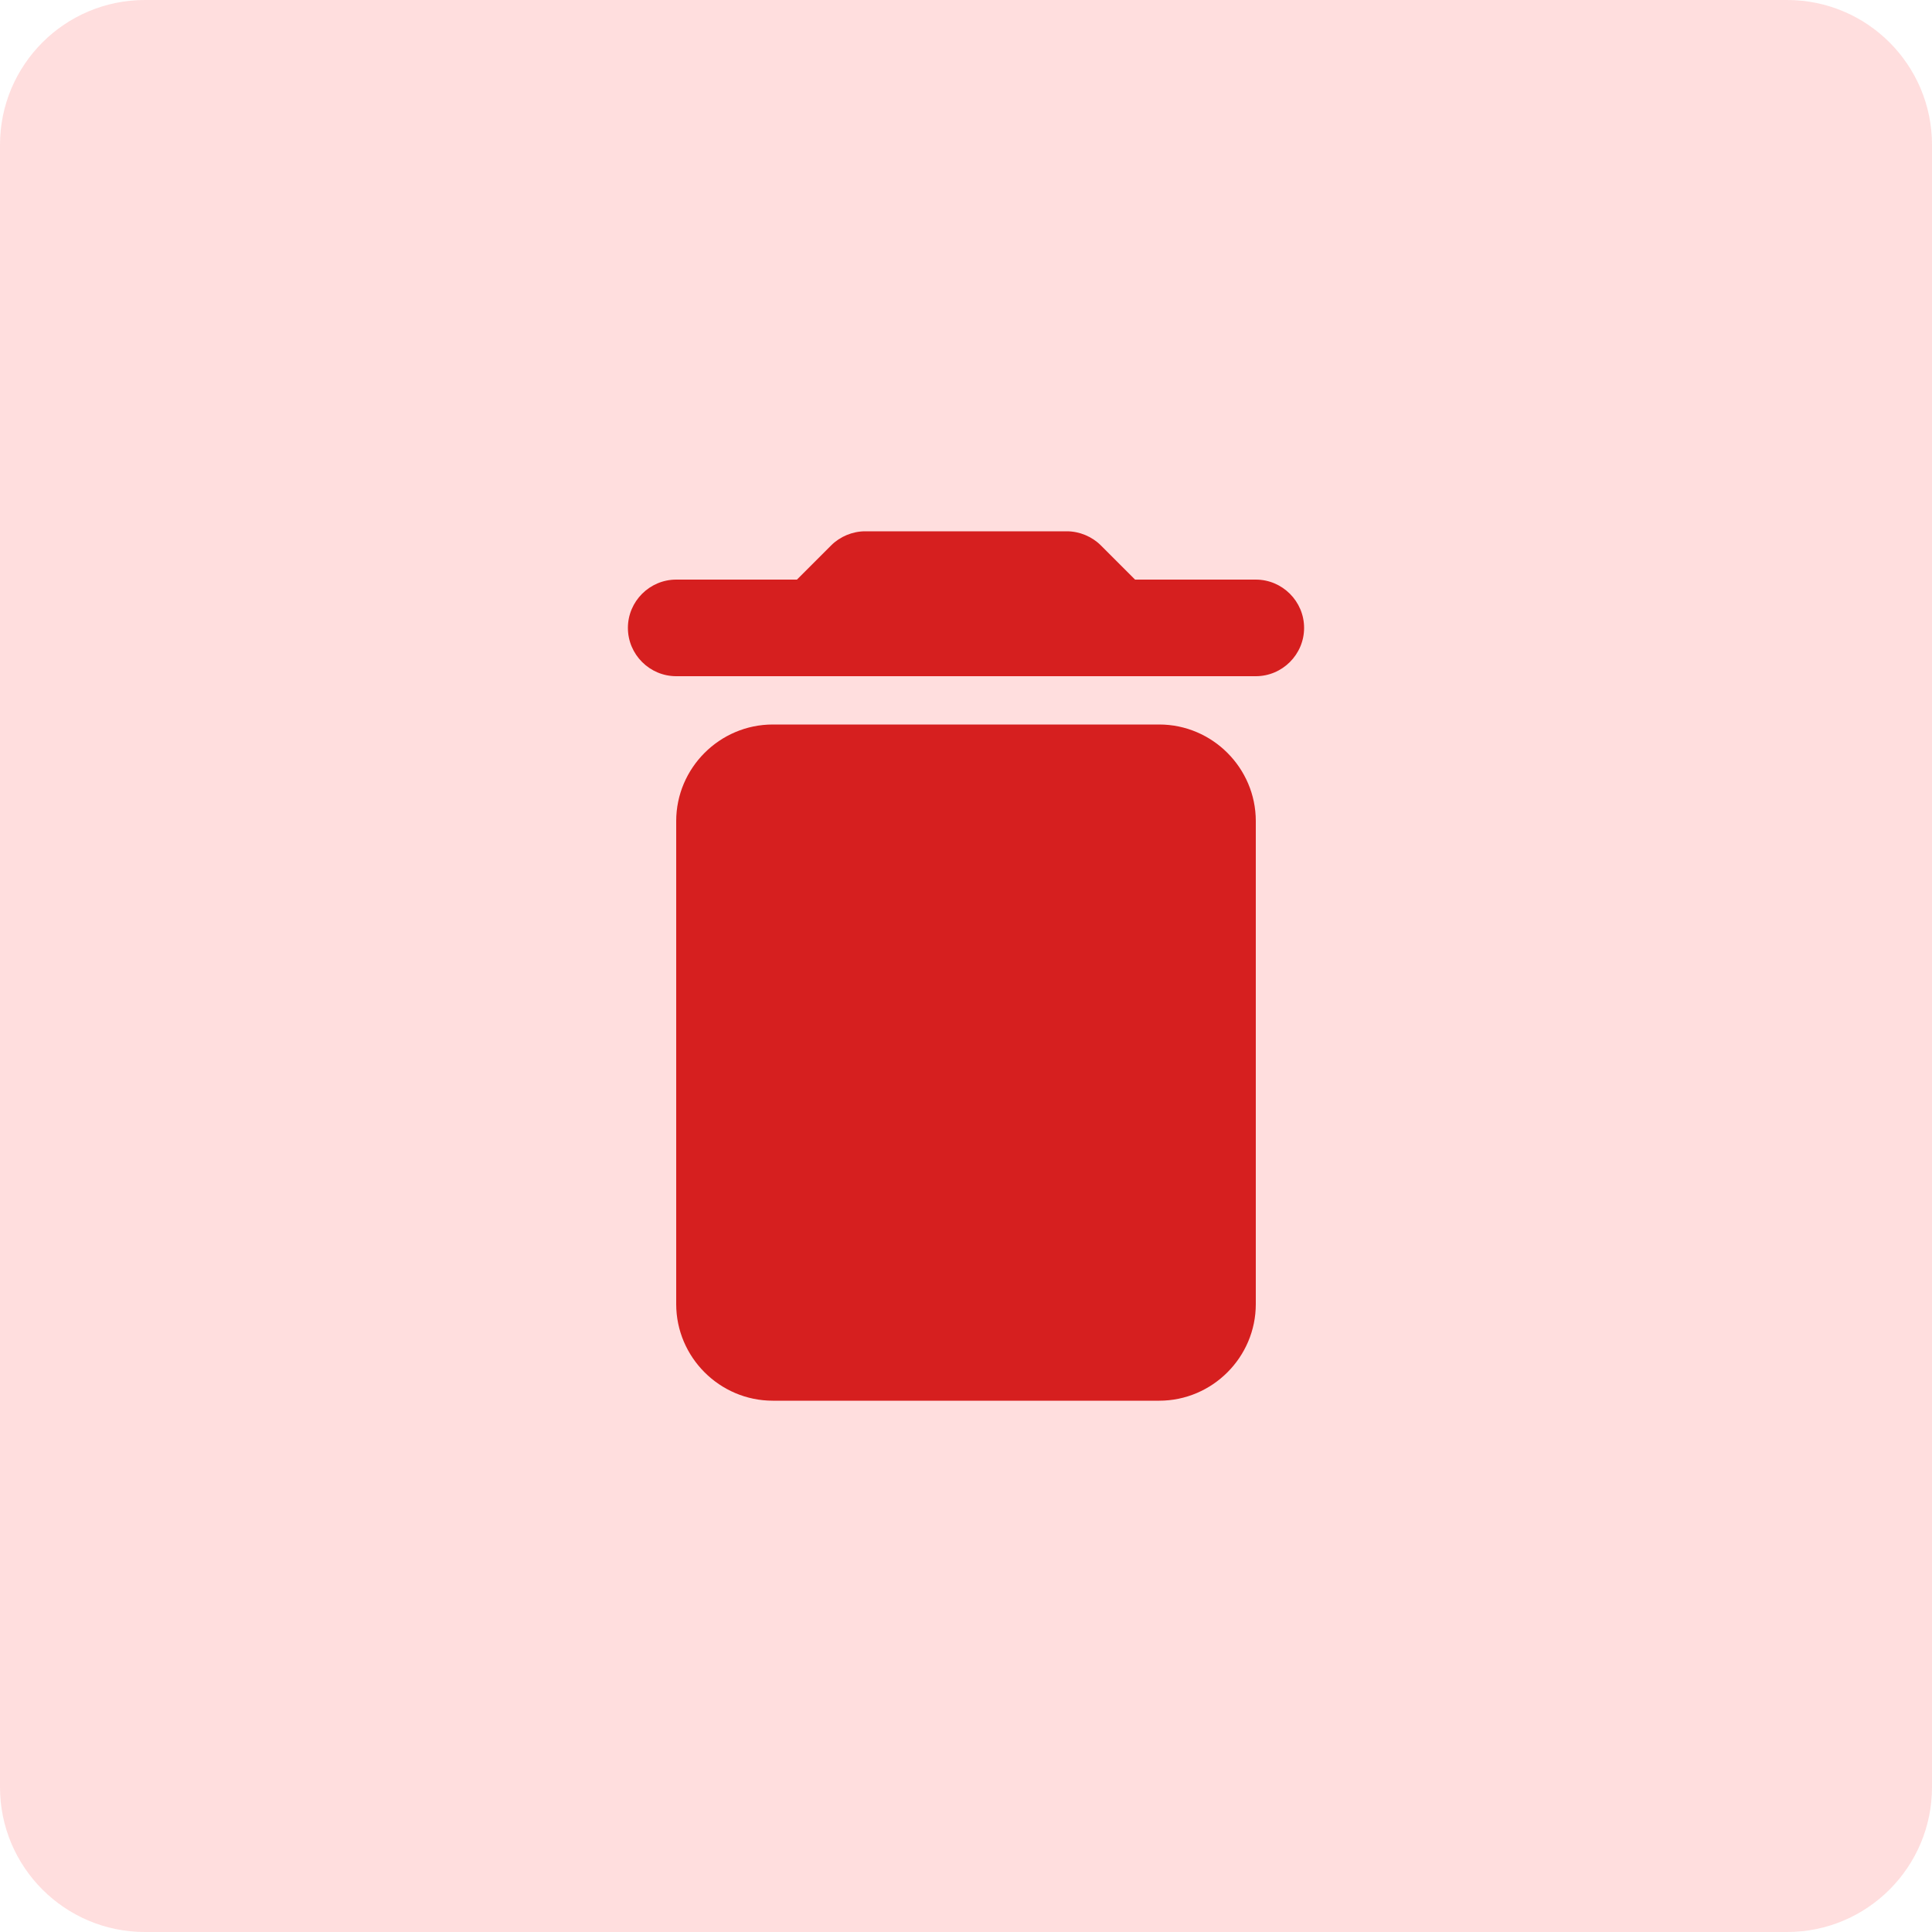
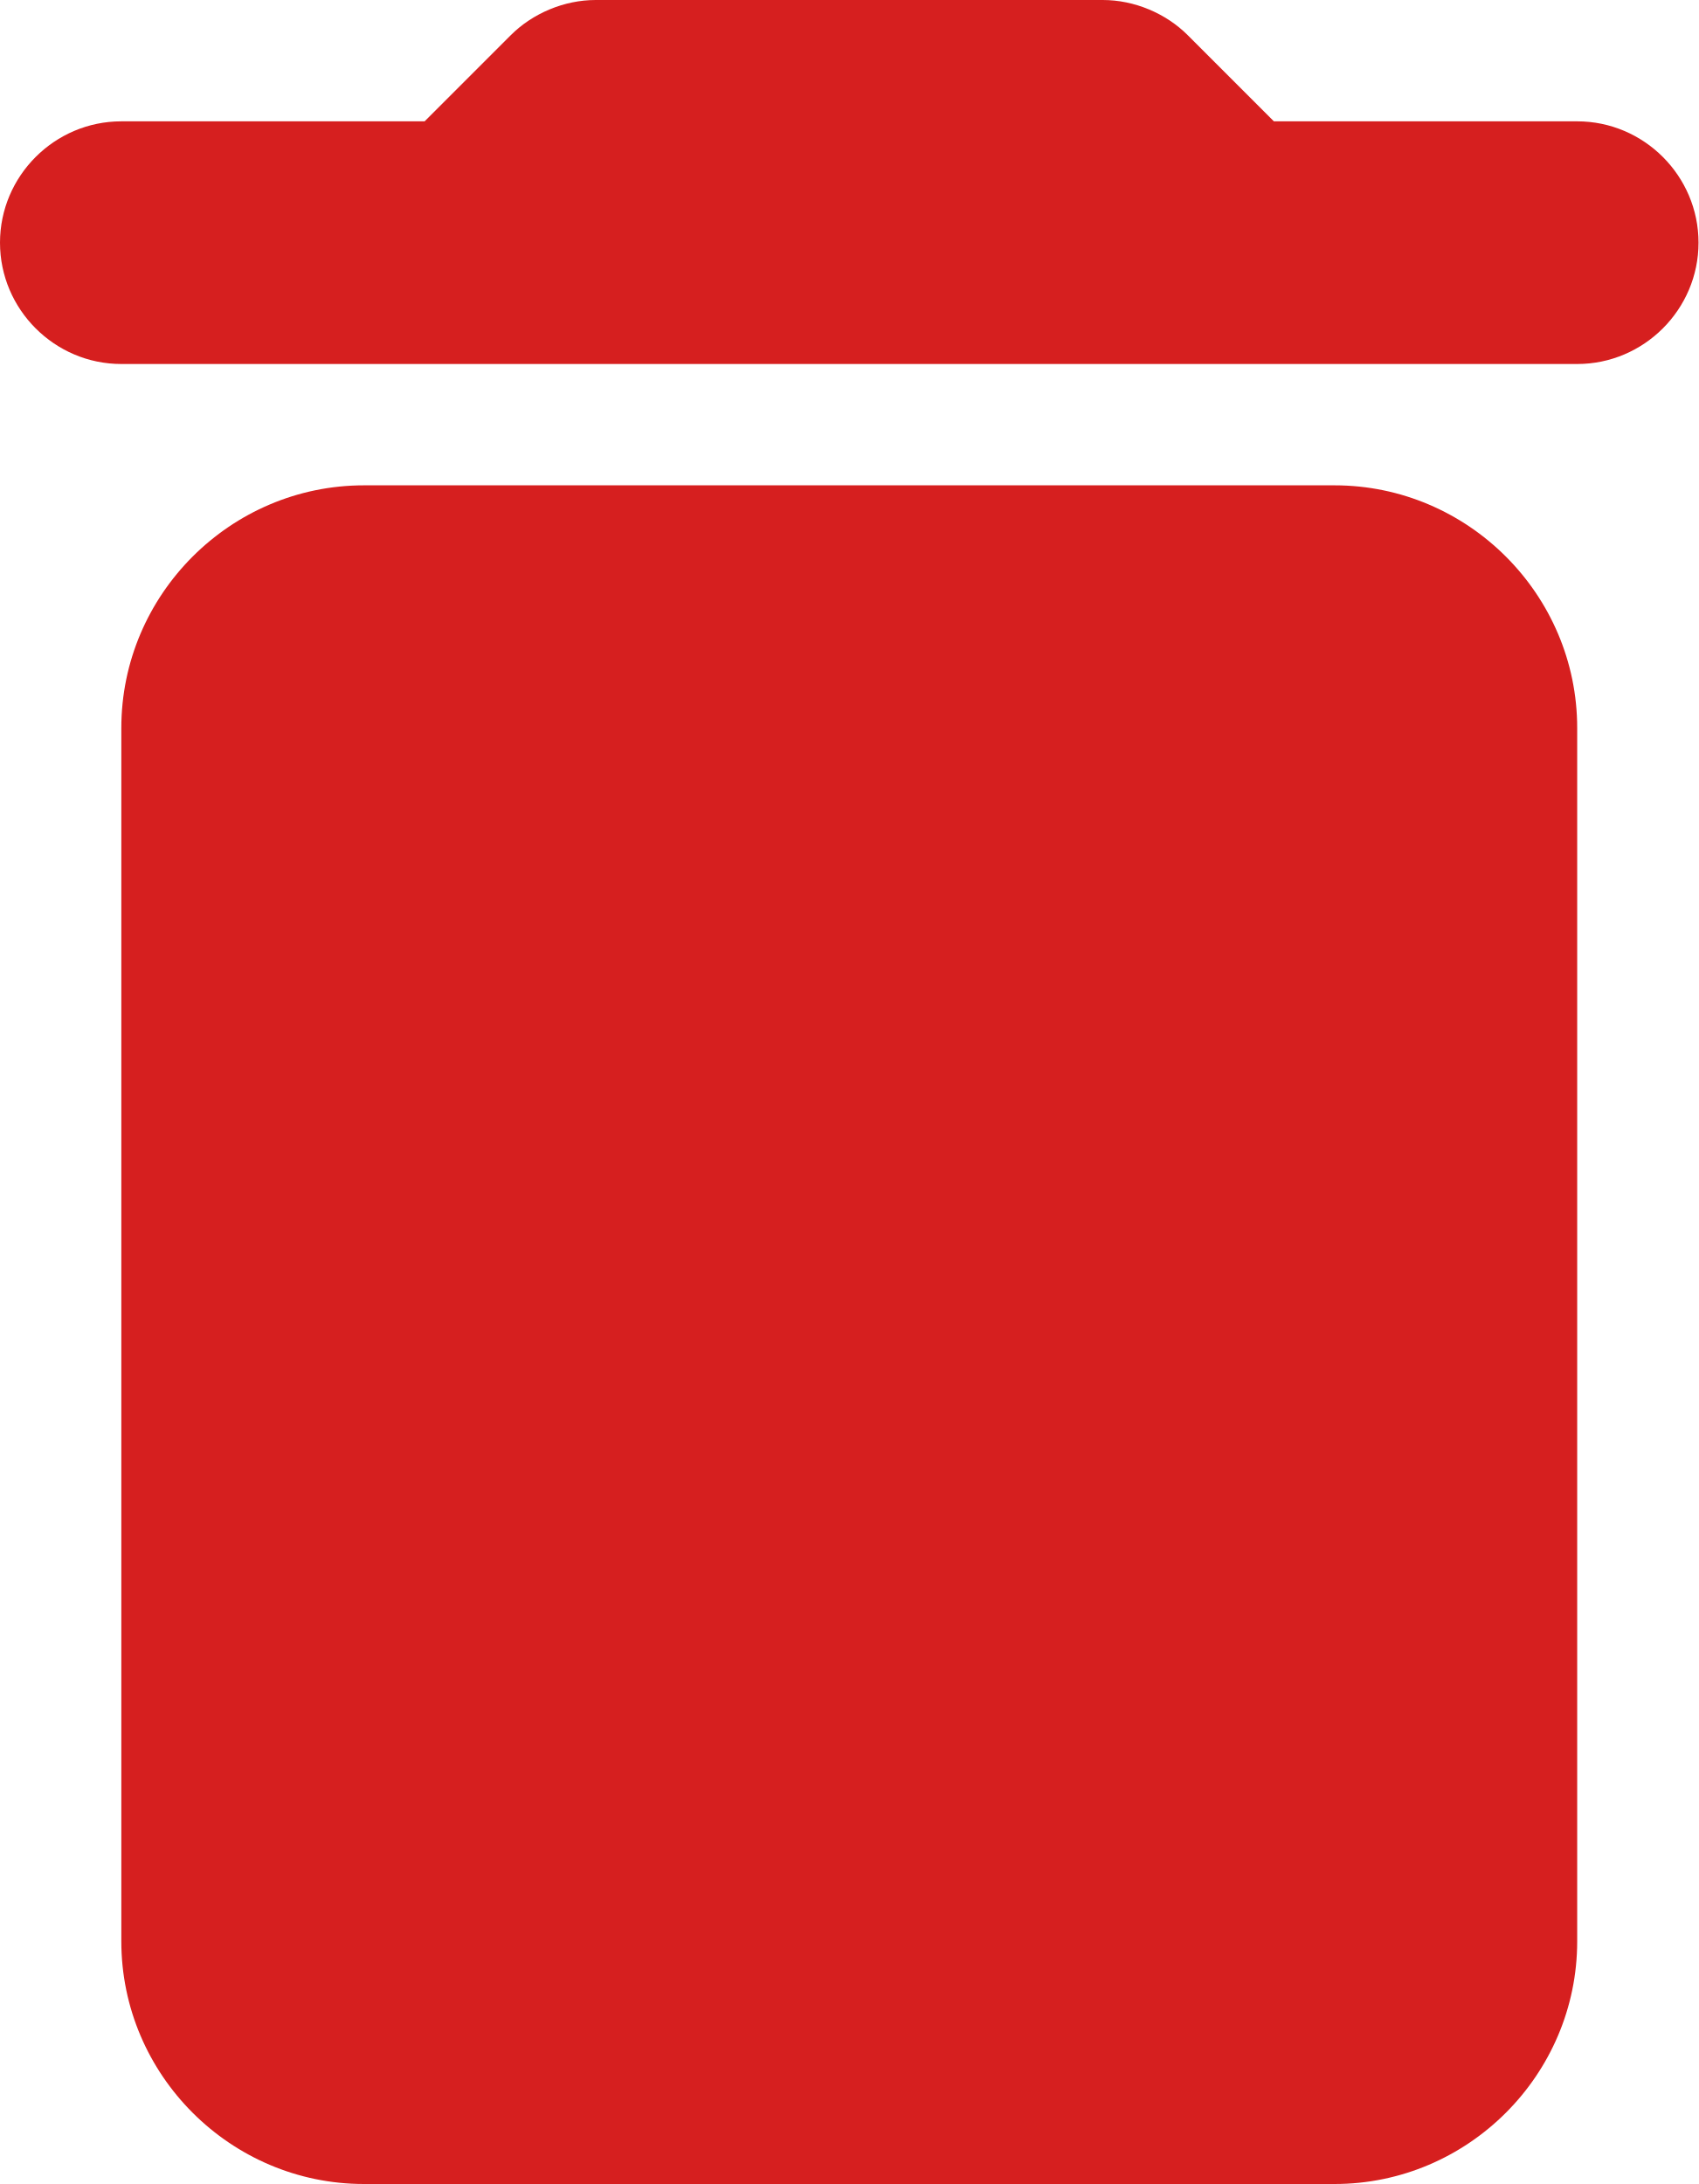
- <svg xmlns="http://www.w3.org/2000/svg" width="40" height="40" viewBox="0 0 40 40" fill="none">
-   <rect width="40" height="40" rx="3" fill="#FFDEDE" />
-   <path d="M14 27C14 28.1 14.9 29 16 29H24C25.1 29 26 28.1 26 27V17C26 15.9 25.1 15 24 15H16C14.9 15 14 15.9 14 17V27ZM26 12H23.5L22.79 11.29C22.61 11.11 22.35 11 22.09 11H17.91C17.65 11 17.39 11.11 17.21 11.29L16.5 12H14C13.45 12 13 12.45 13 13C13 13.55 13.45 14 14 14H26C26.55 14 27 13.55 27 13C27 12.45 26.55 12 26 12Z" fill="#D61F1F" />
+ <svg xmlns="http://www.w3.org/2000/svg" width="14" height="18" viewBox="0 0 14 18" fill="none">
+   <path d="M1 16C1 17.1 1.9 18 3 18H11C12.1 18 13 17.1 13 16V6C13 4.9 12.1 4 11 4H3C1.9 4 1 4.9 1 6V16ZM13 1H10.5L9.79 0.29C9.61 0.11 9.35 0 9.09 0H4.91C4.65 0 4.39 0.11 4.21 0.29L3.5 1H1C0.45 1 0 1.45 0 2C0 2.55 0.45 3 1 3H13C13.55 3 14 2.55 14 2C14 1.45 13.55 1 13 1Z" fill="#D61F1F" />
</svg>
